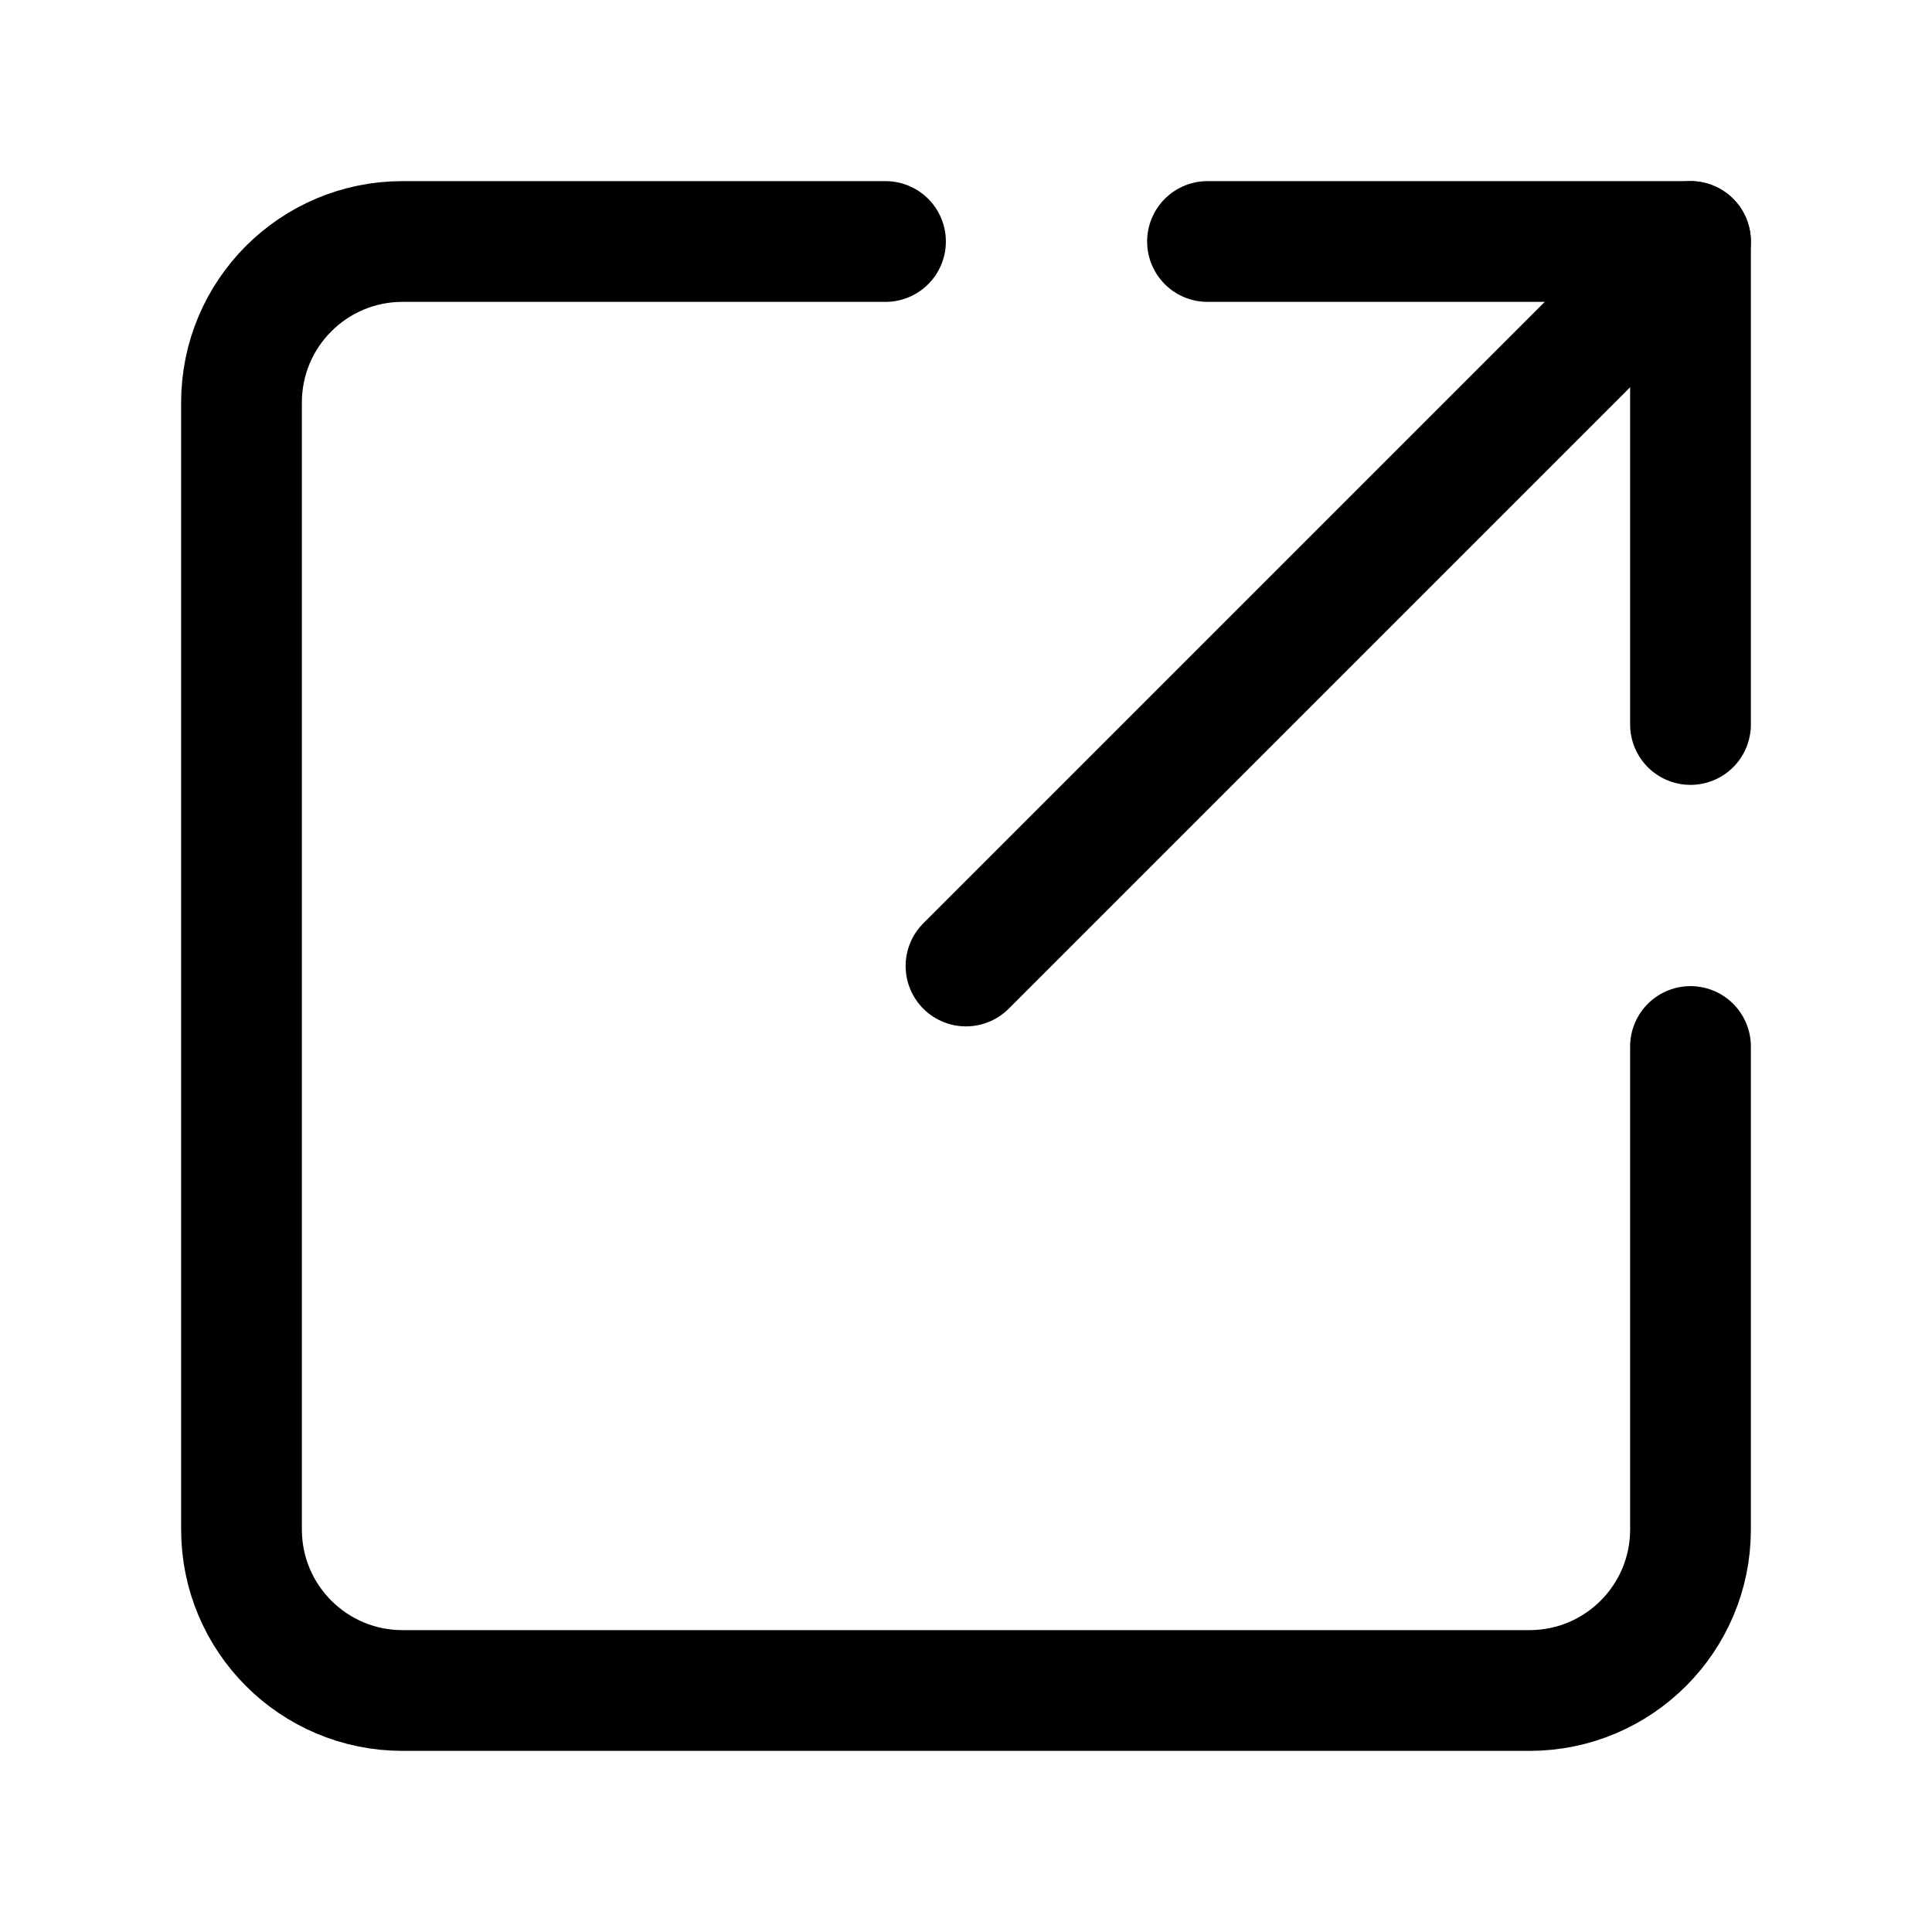
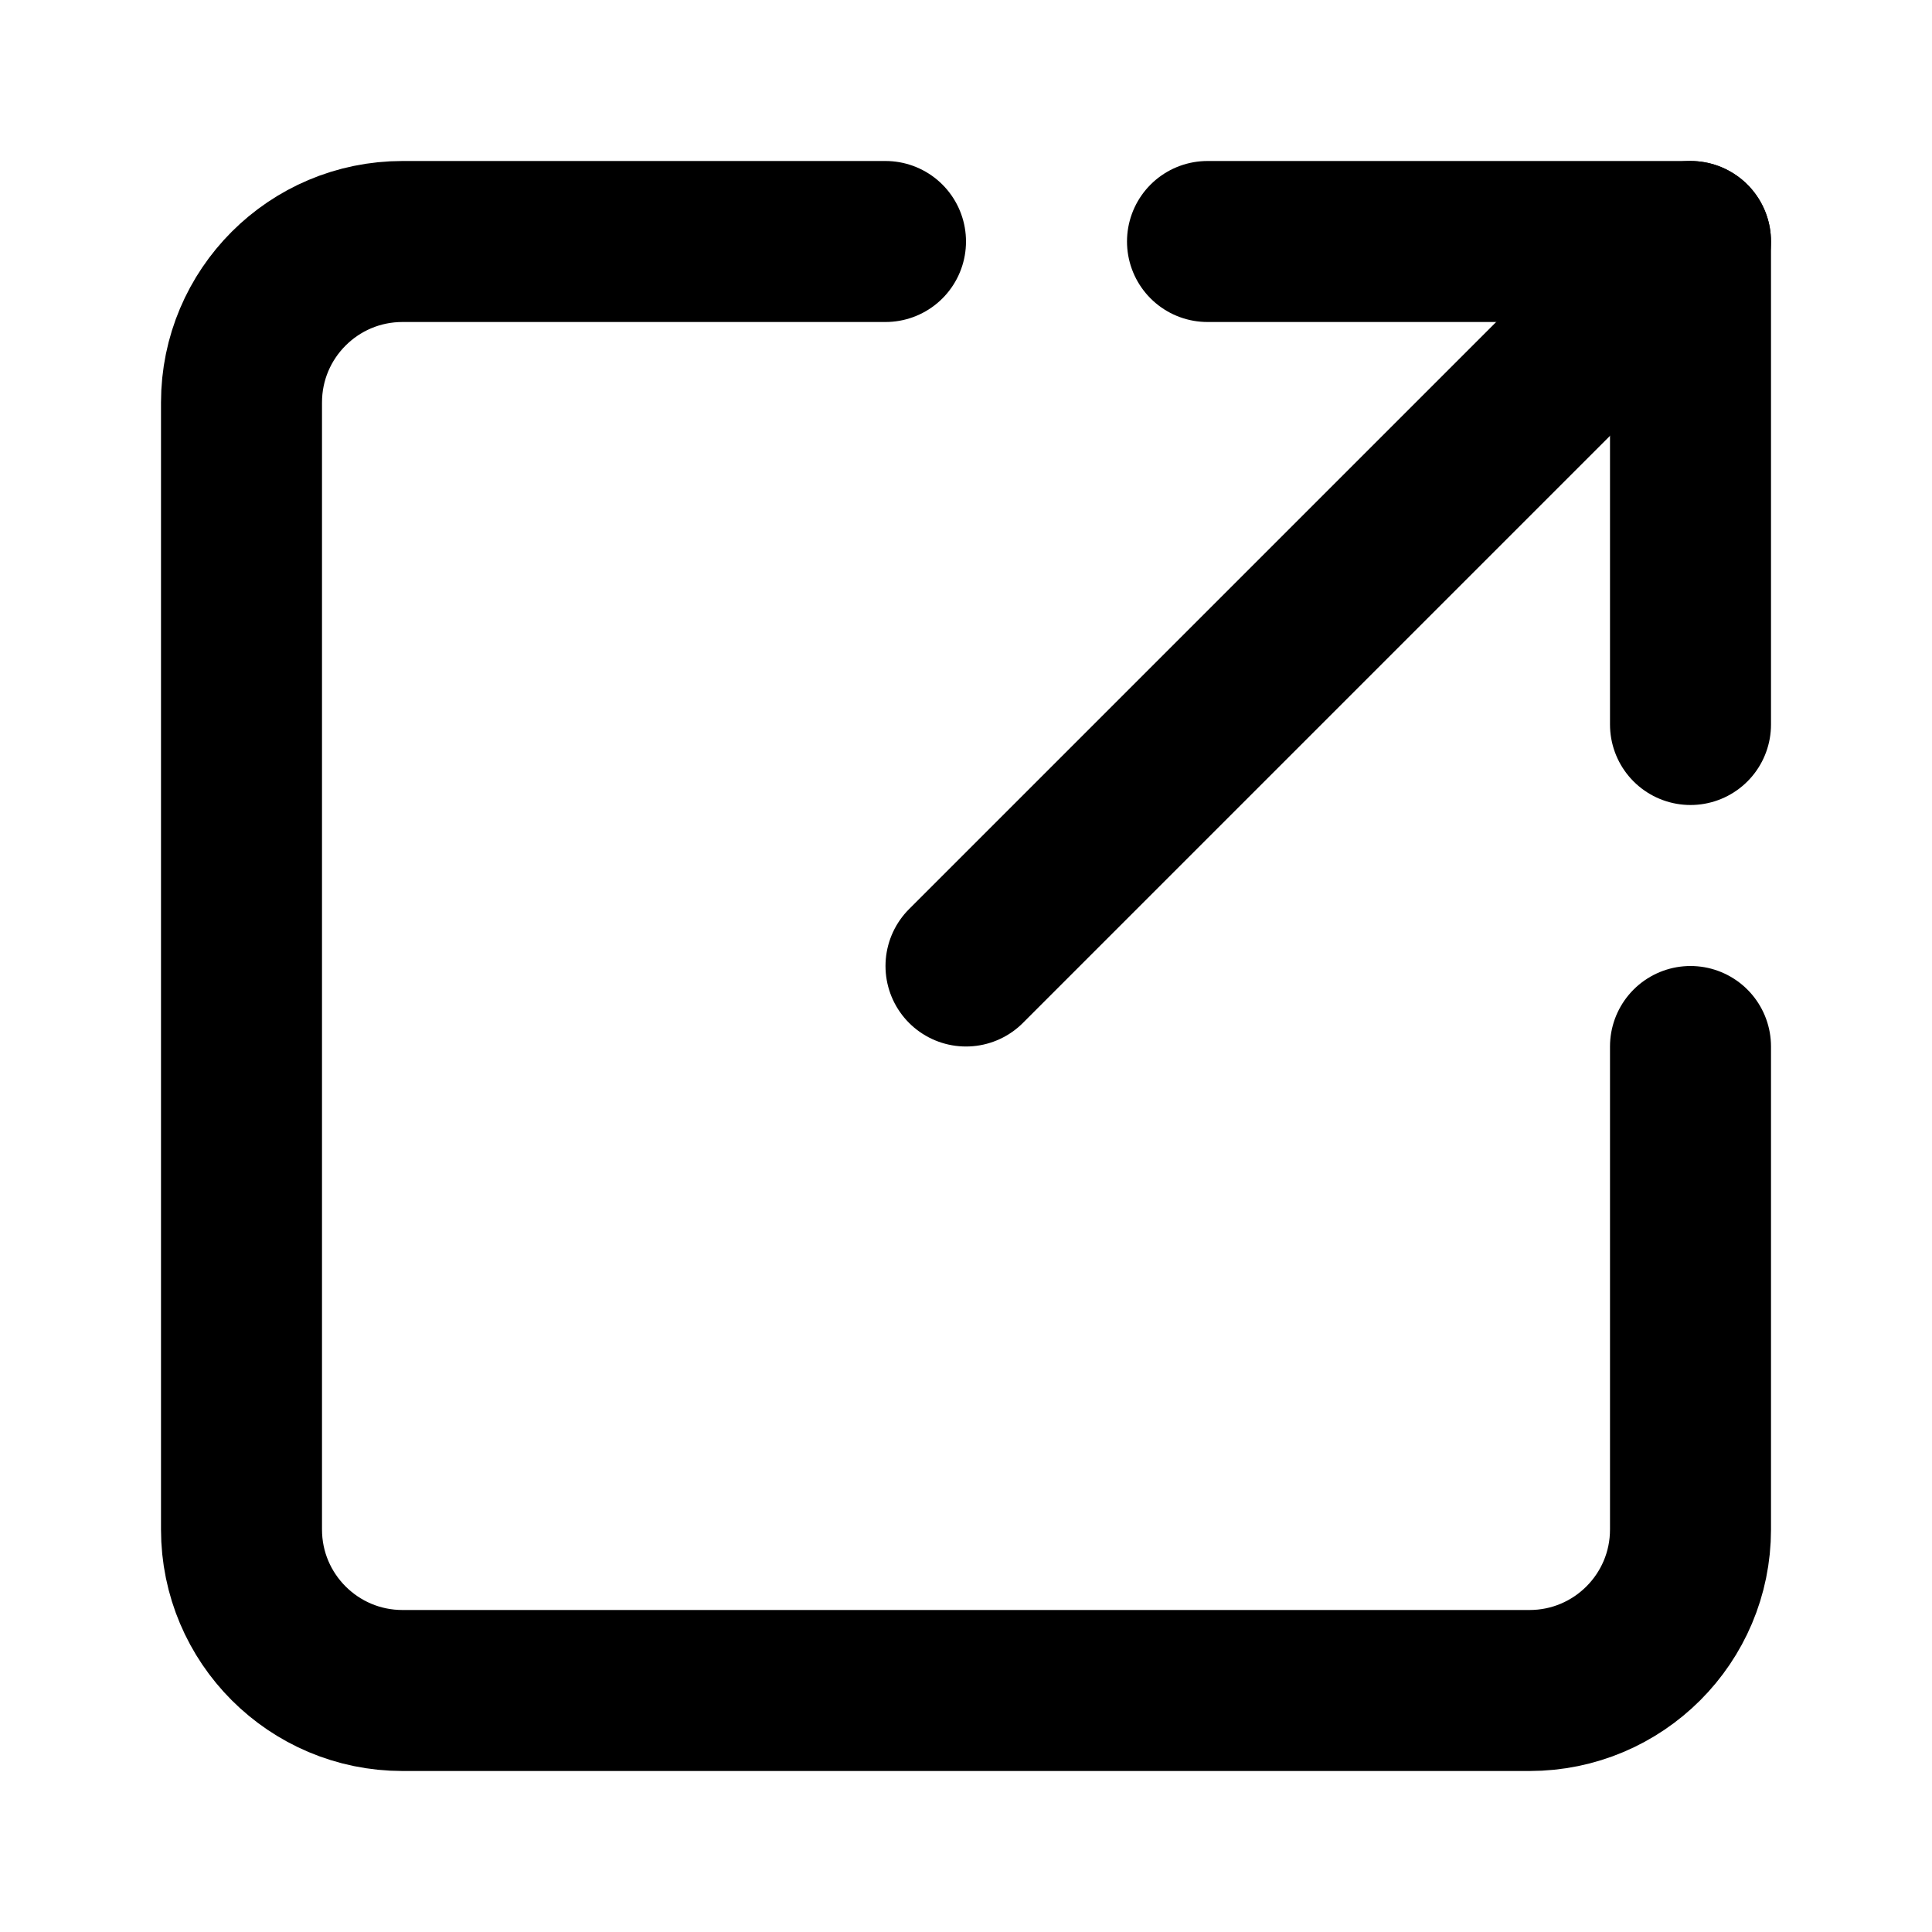
- <svg xmlns="http://www.w3.org/2000/svg" width="16" height="16" viewBox="0 0 24 24" fill="none" stroke="currentColor" stroke-width="1.5" stroke-linecap="round" stroke-linejoin="round" class="lucide lucide-square-arrow-out-up-right">
+ <svg xmlns="http://www.w3.org/2000/svg" width="16" height="16" viewBox="0 0 24 24" fill="none" stroke="currentColor" stroke-width="2" stroke-linecap="round" stroke-linejoin="round" class="lucide lucide-square-arrow-out-up-right">
  <path d="M21 13v6a2 2 0 0 1-2 2H5a2 2 0 0 1-2-2V5a2 2 0 0 1 2-2h6" />
  <path d="m21 3-9 9" />
  <path d="M15 3h6v6" />
</svg>
